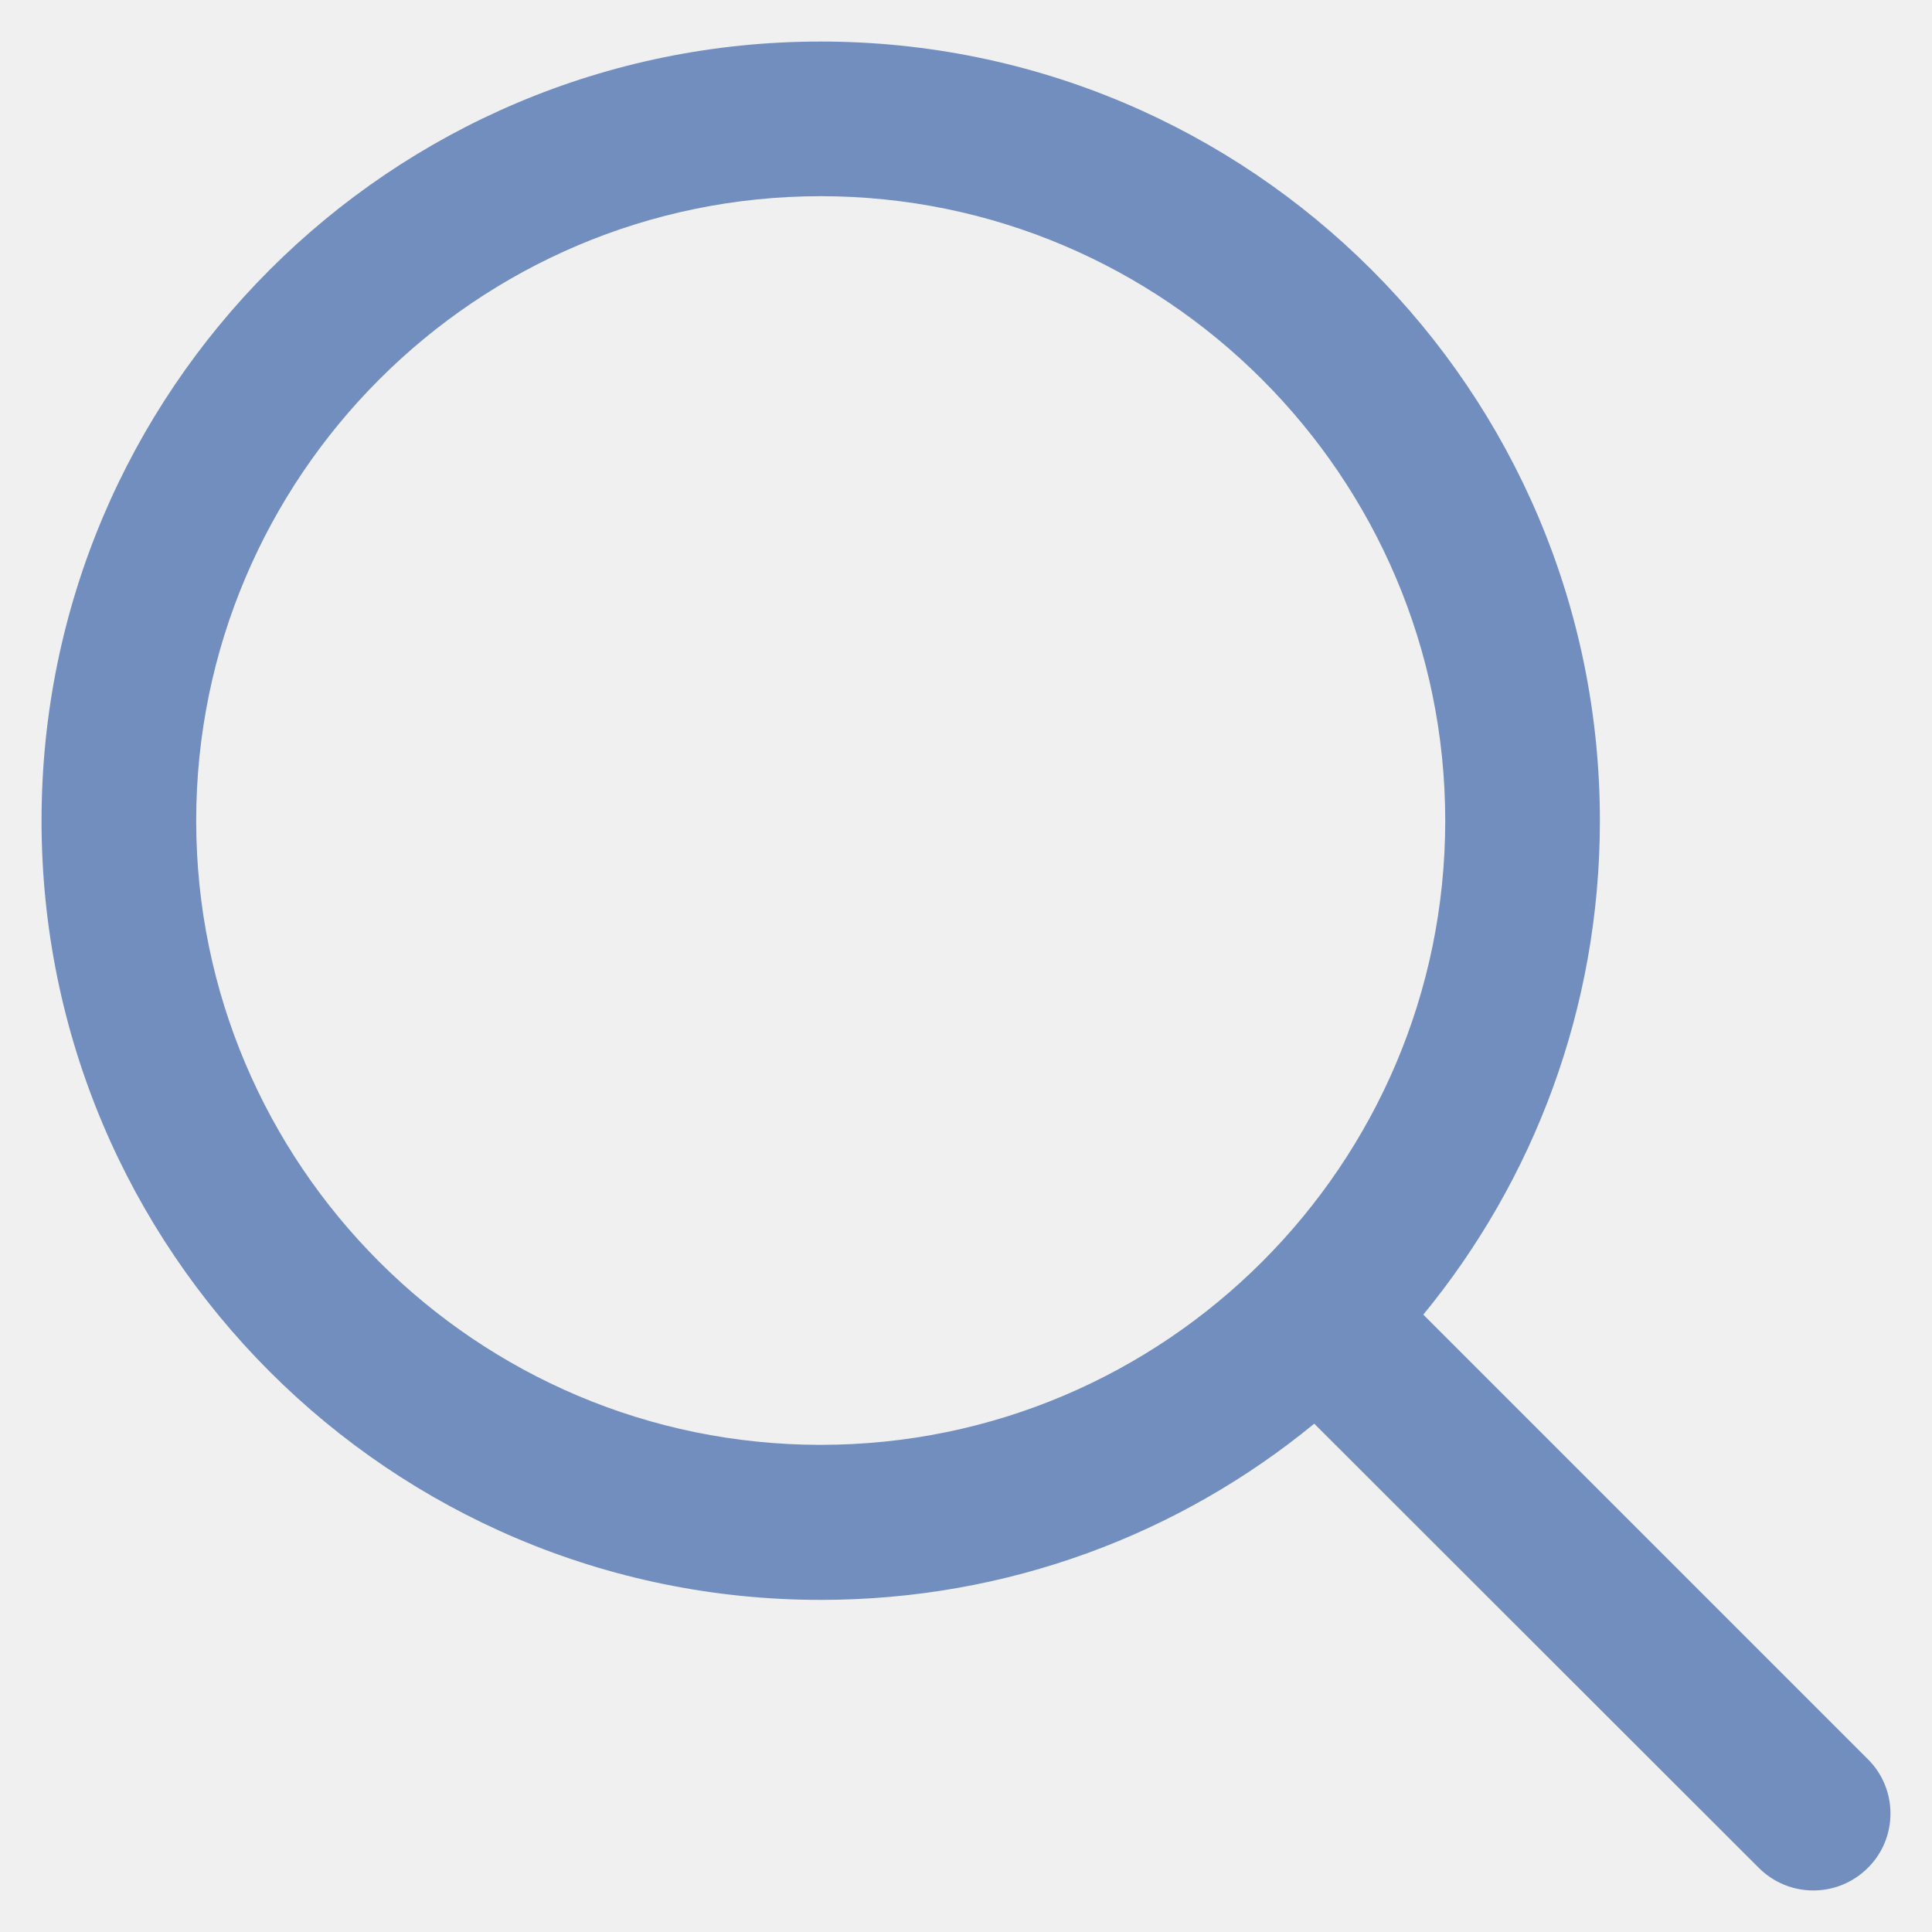
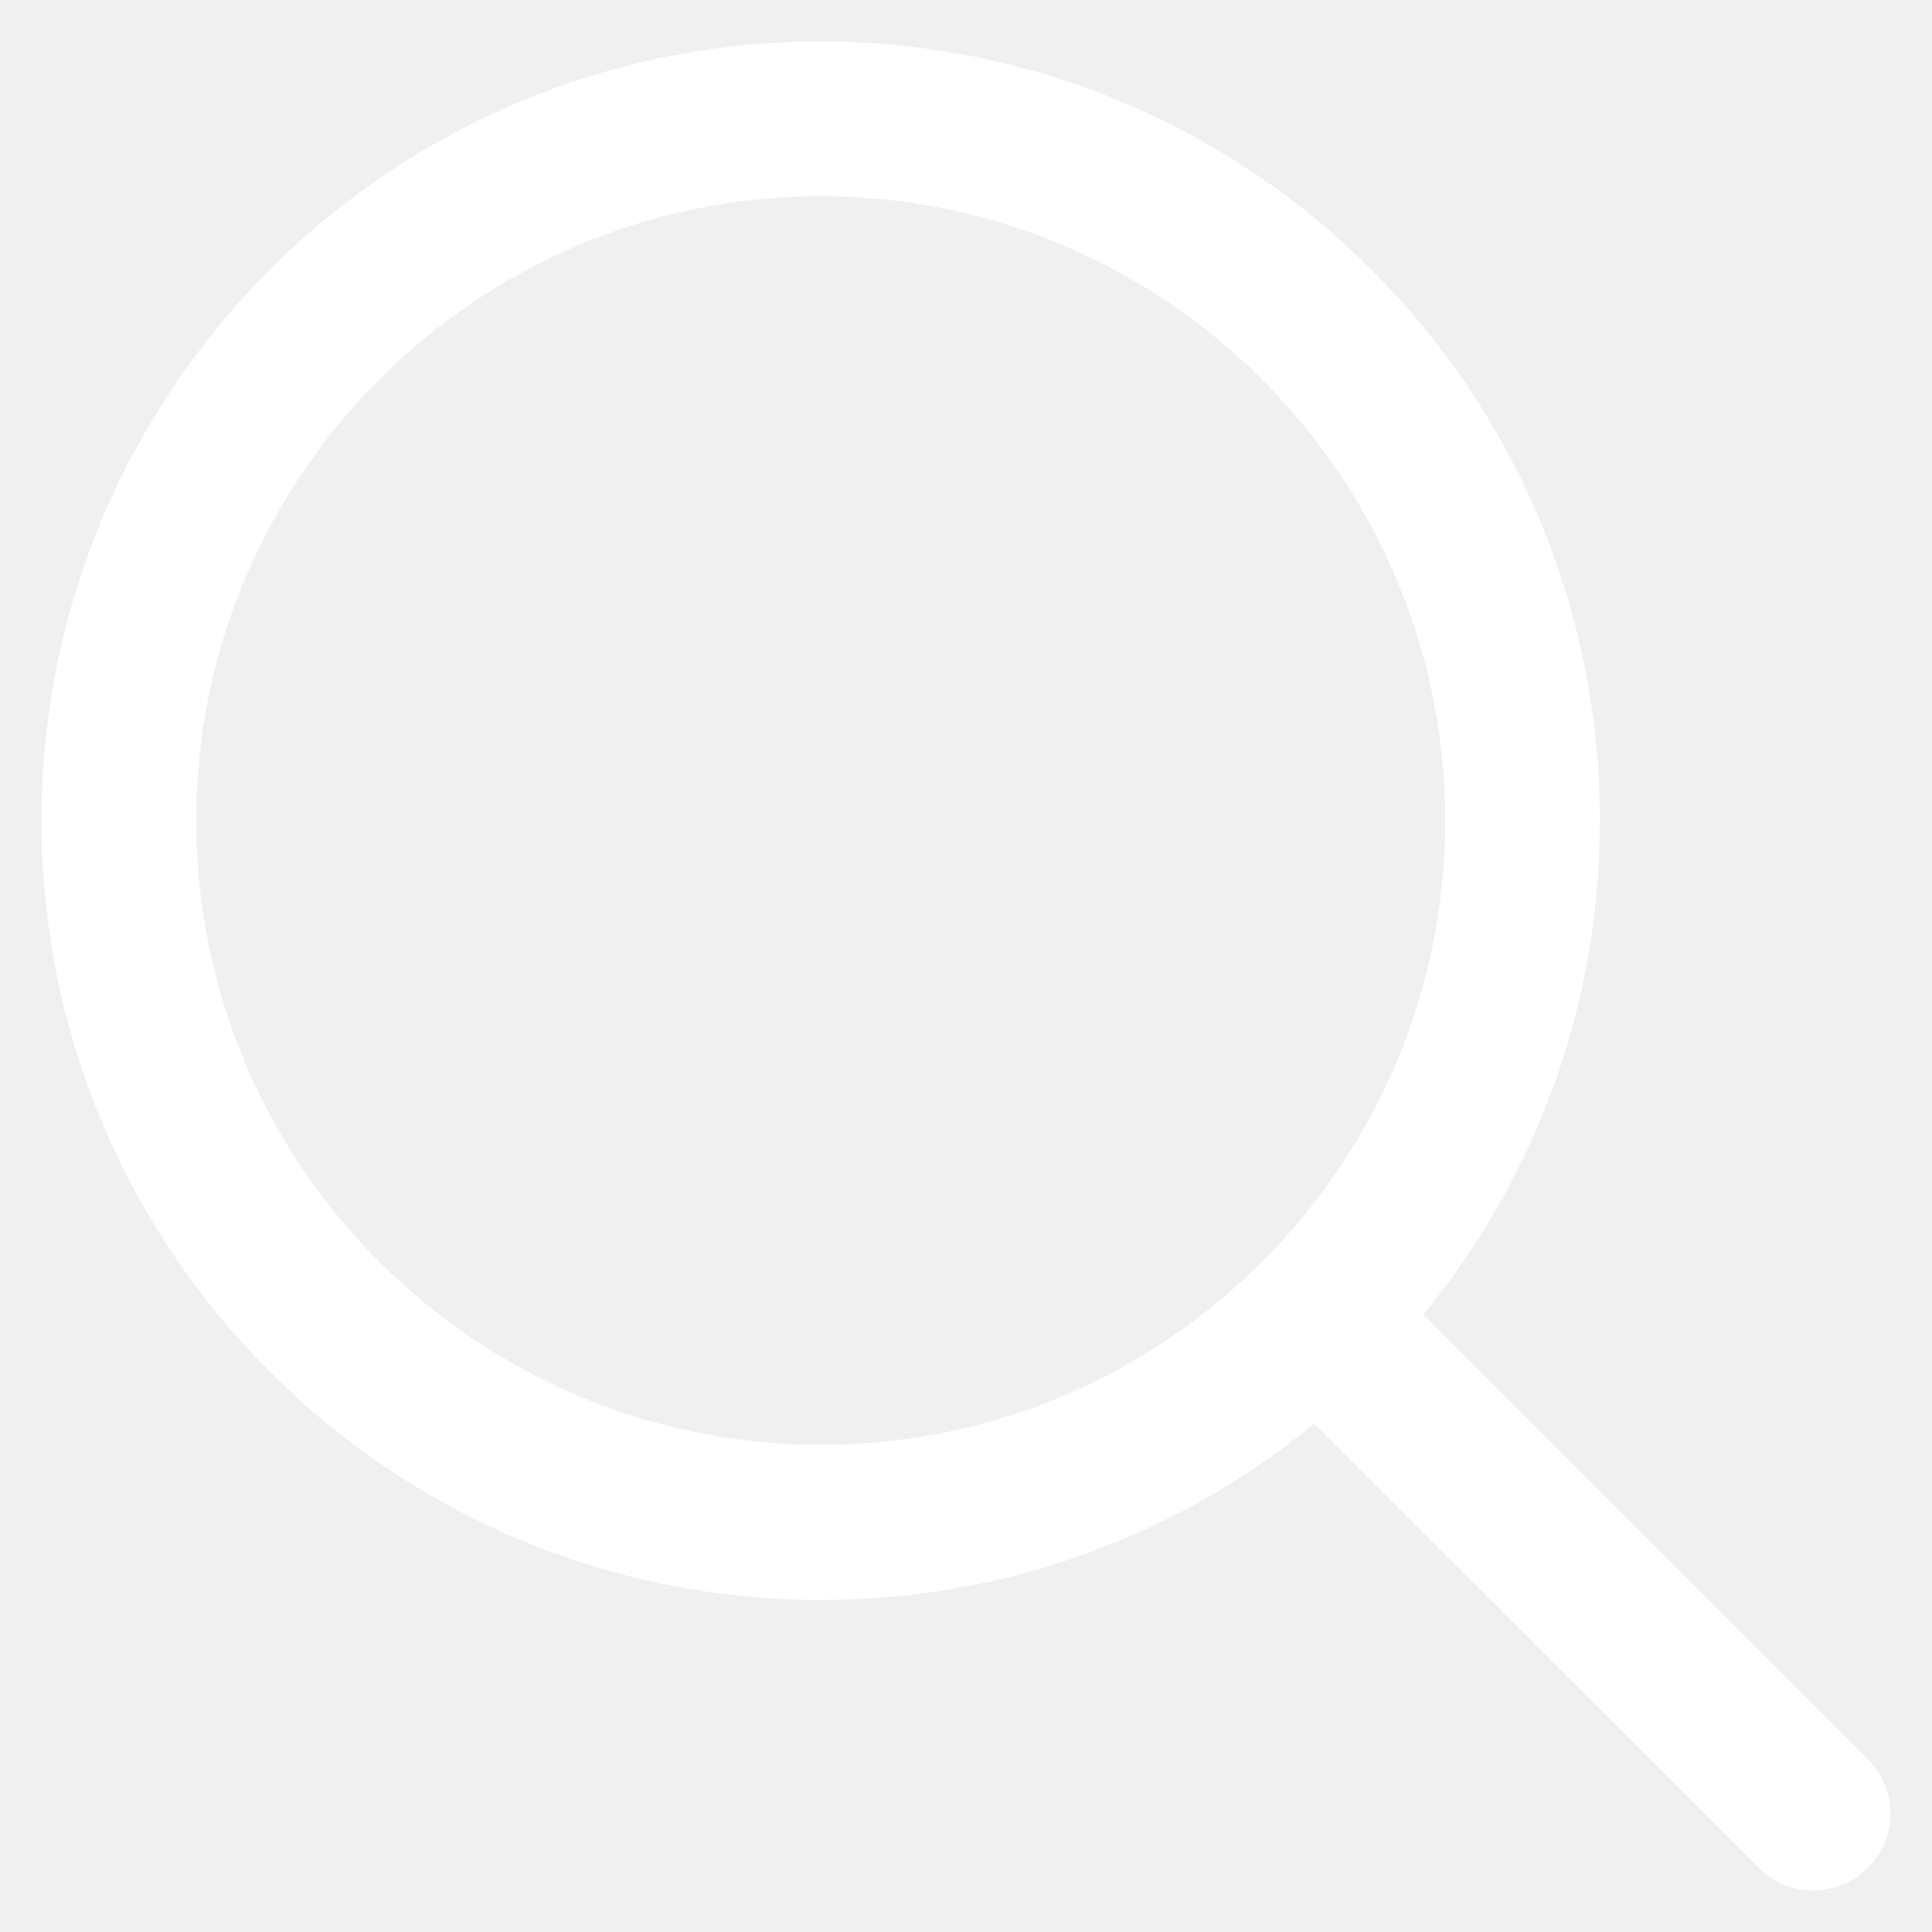
<svg xmlns="http://www.w3.org/2000/svg" width="20" height="20" viewBox="0 0 20 20" fill="none">
-   <g clip-path="url(#clip0_105_137)">
-     <path d="M19.336 18.211L14.734 13.609C15.875 12.219 16.562 10.438 16.562 8.496C16.562 4.043 12.949 0.43 8.496 0.43C4.039 0.43 0.43 4.043 0.43 8.496C0.43 12.949 4.039 16.562 8.496 16.562C10.438 16.562 12.215 15.879 13.605 14.738L18.207 19.336C18.52 19.648 19.023 19.648 19.336 19.336C19.648 19.027 19.648 18.52 19.336 18.211ZM8.496 14.957C4.93 14.957 2.031 12.059 2.031 8.496C2.031 4.934 4.93 2.031 8.496 2.031C12.059 2.031 14.961 4.934 14.961 8.496C14.961 12.059 12.059 14.957 8.496 14.957Z" fill="#718EBF" />
-   </g>
-   <defs>
-     <clipPath id="clip0_105_137">
-       <rect width="20" height="20" fill="white" />
-     </clipPath>
-   </defs>
+   <path d="M19.336 18.211L14.734 13.609C15.875 12.219 16.562 10.438 16.562 8.496C16.562 4.043 12.949 0.43 8.496 0.43C4.039 0.43 0.43 4.043 0.43 8.496C0.43 12.949 4.039 16.562 8.496 16.562C10.438 16.562 12.215 15.879 13.605 14.738L18.207 19.336C18.52 19.648 19.023 19.648 19.336 19.336C19.648 19.027 19.648 18.52 19.336 18.211ZM8.496 14.957C4.93 14.957 2.031 12.059 2.031 8.496C2.031 4.934 4.93 2.031 8.496 2.031C12.059 2.031 14.961 4.934 14.961 8.496C14.961 12.059 12.059 14.957 8.496 14.957Z" fill="white" />
</svg>
